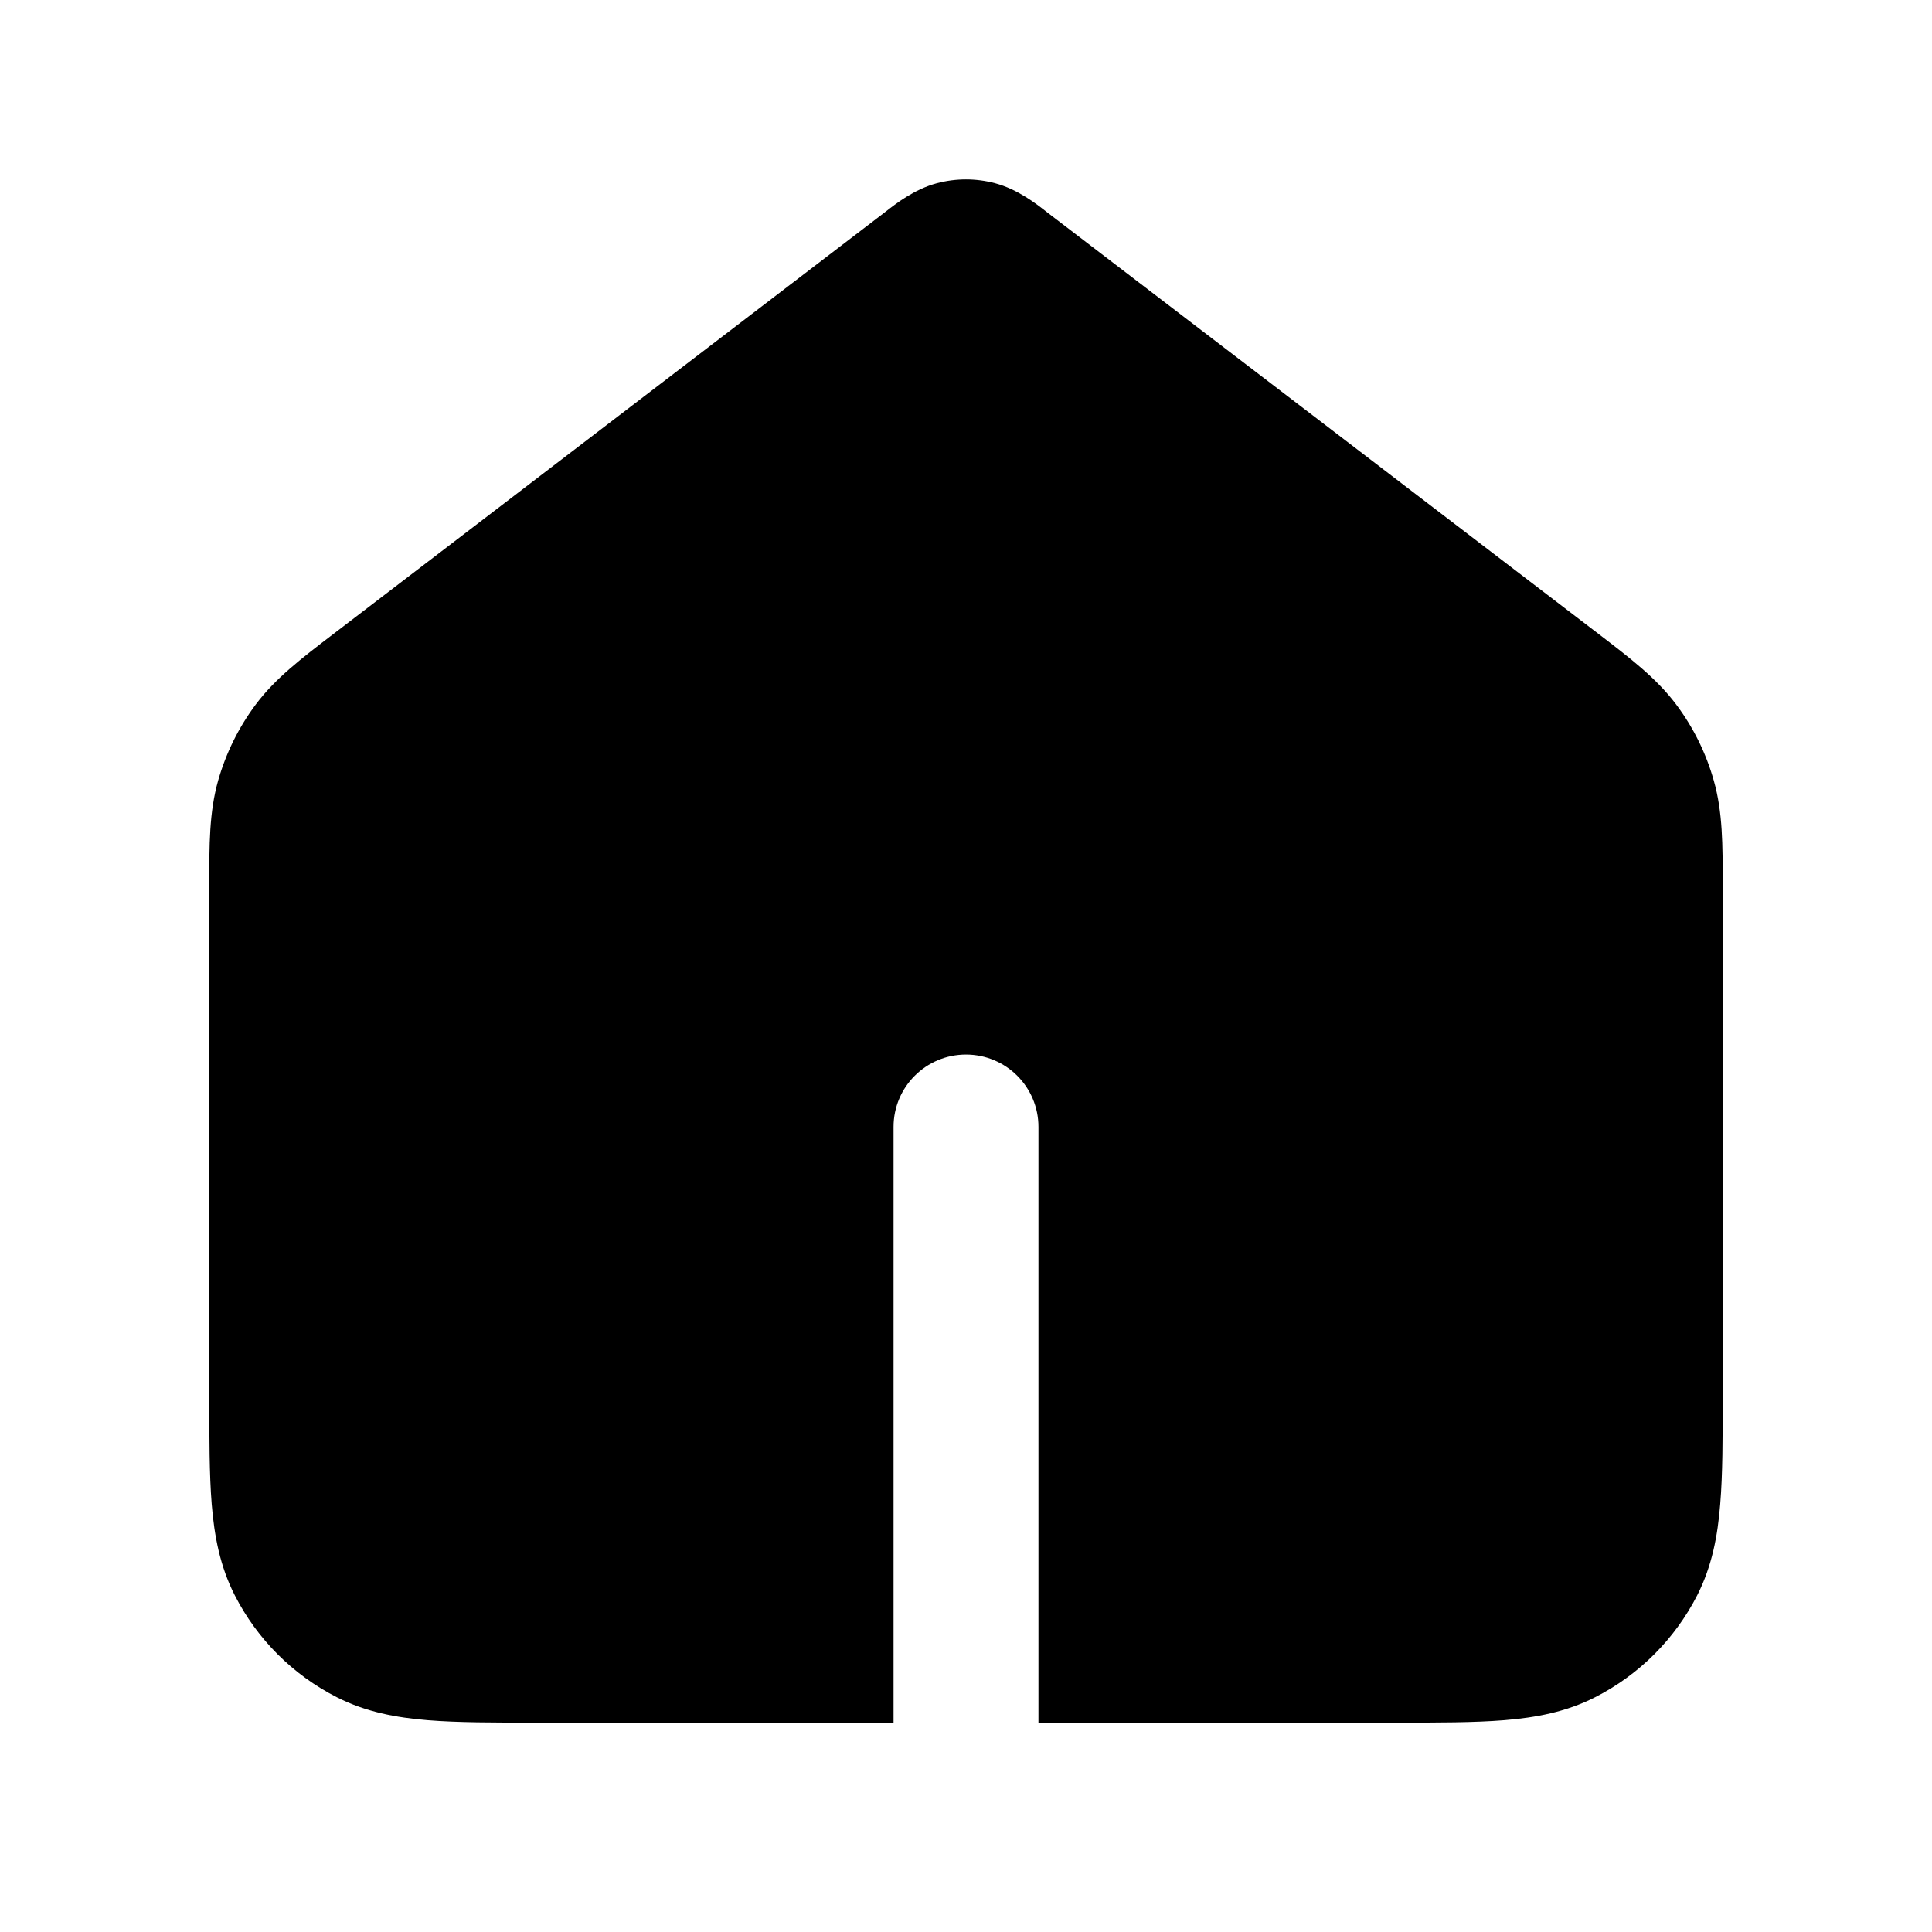
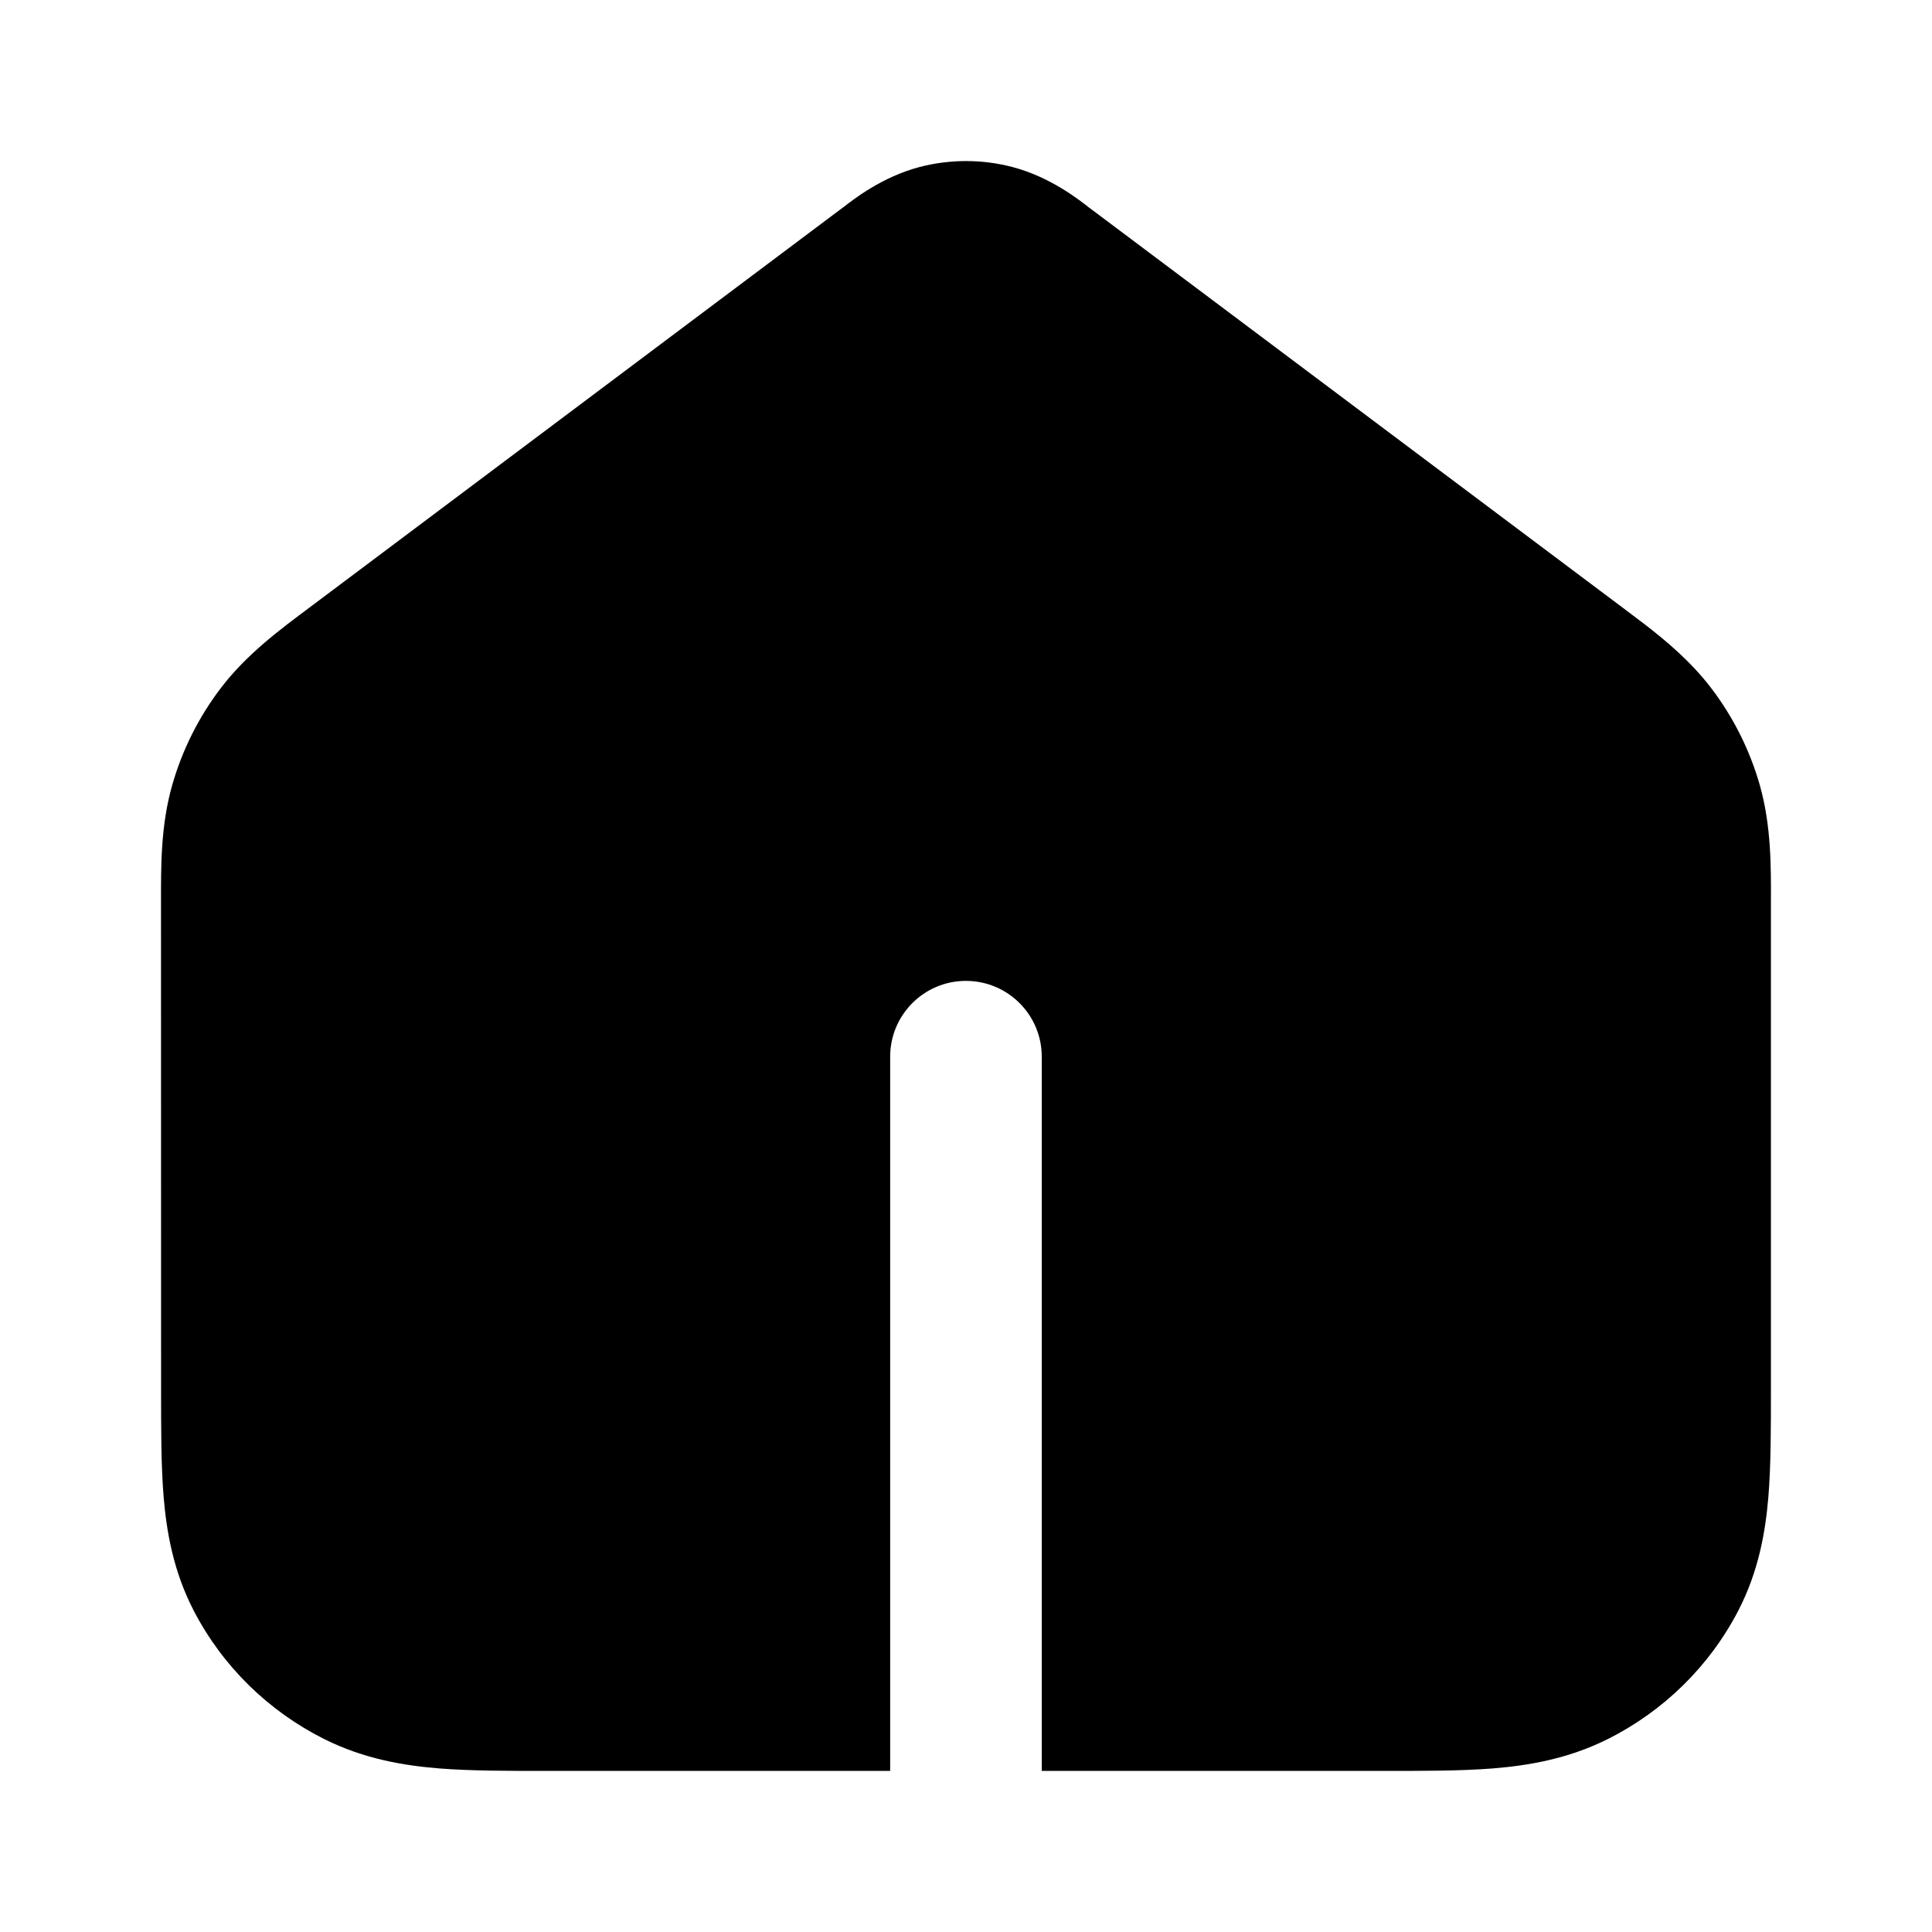
<svg xmlns="http://www.w3.org/2000/svg" width="24" height="24" viewBox="0 0 24 24" fill="none">
-   <path d="M11.638 2.276C11.875 2.213 12.124 2.213 12.361 2.276C12.642 2.351 12.875 2.533 12.997 2.629L13.032 2.656L19.866 7.881C20.252 8.177 20.578 8.426 20.821 8.75C21.035 9.035 21.194 9.357 21.29 9.699C21.401 10.089 21.4 10.499 21.4 10.986L21.4 17.335C21.4 17.865 21.4 18.316 21.369 18.686C21.338 19.076 21.268 19.454 21.084 19.816C20.805 20.362 20.362 20.805 19.816 21.083C19.454 21.268 19.076 21.337 18.686 21.369C18.316 21.399 17.865 21.399 17.335 21.399H12.9V13.999C12.9 13.502 12.497 13.1 12 13.1C11.503 13.1 11.1 13.502 11.1 13.999V21.399H6.664C6.134 21.399 5.683 21.399 5.313 21.369C4.924 21.337 4.545 21.268 4.183 21.083C3.637 20.805 3.194 20.362 2.916 19.816C2.731 19.454 2.662 19.076 2.63 18.686C2.6 18.316 2.6 17.865 2.6 17.335L2.6 10.986C2.599 10.499 2.599 10.089 2.709 9.699C2.806 9.357 2.965 9.035 3.178 8.75C3.421 8.426 3.747 8.177 4.134 7.881L10.967 2.656L11.002 2.629C11.125 2.533 11.357 2.351 11.638 2.276Z" fill="currentColor" />
+   <path d="M11.422 2.075C11.801 1.976 12.2 1.976 12.578 2.075C13.046 2.198 13.402 2.481 13.513 2.566L13.512 2.567L13.539 2.586L20.154 7.546L20.428 7.753C20.711 7.971 21.011 8.226 21.255 8.545C21.529 8.904 21.733 9.31 21.858 9.743C22.006 10.258 22 10.781 21.999 11.214V17.24C21.999 17.73 22 18.202 21.967 18.599C21.931 19.025 21.848 19.518 21.592 20.011C21.234 20.7 20.665 21.257 19.969 21.605C19.472 21.853 18.976 21.933 18.545 21.968C18.143 22 17.664 21.999 17.164 21.999H12.941V13.126C12.941 12.606 12.519 12.185 11.999 12.185C11.479 12.185 11.058 12.607 11.058 13.126V21.999H6.835C6.335 21.999 5.857 22 5.455 21.968C5.024 21.933 4.528 21.853 4.031 21.605C3.335 21.257 2.766 20.7 2.408 20.011C2.152 19.518 2.069 19.025 2.033 18.599C2 18.202 2.001 17.73 2.001 17.24L2 11.214C2 10.782 1.993 10.258 2.142 9.743C2.267 9.31 2.471 8.904 2.745 8.545C3.07 8.119 3.495 7.809 3.846 7.546L10.46 2.586L10.486 2.567C10.596 2.482 10.954 2.198 11.422 2.075Z" fill="currentColor" />
</svg>
